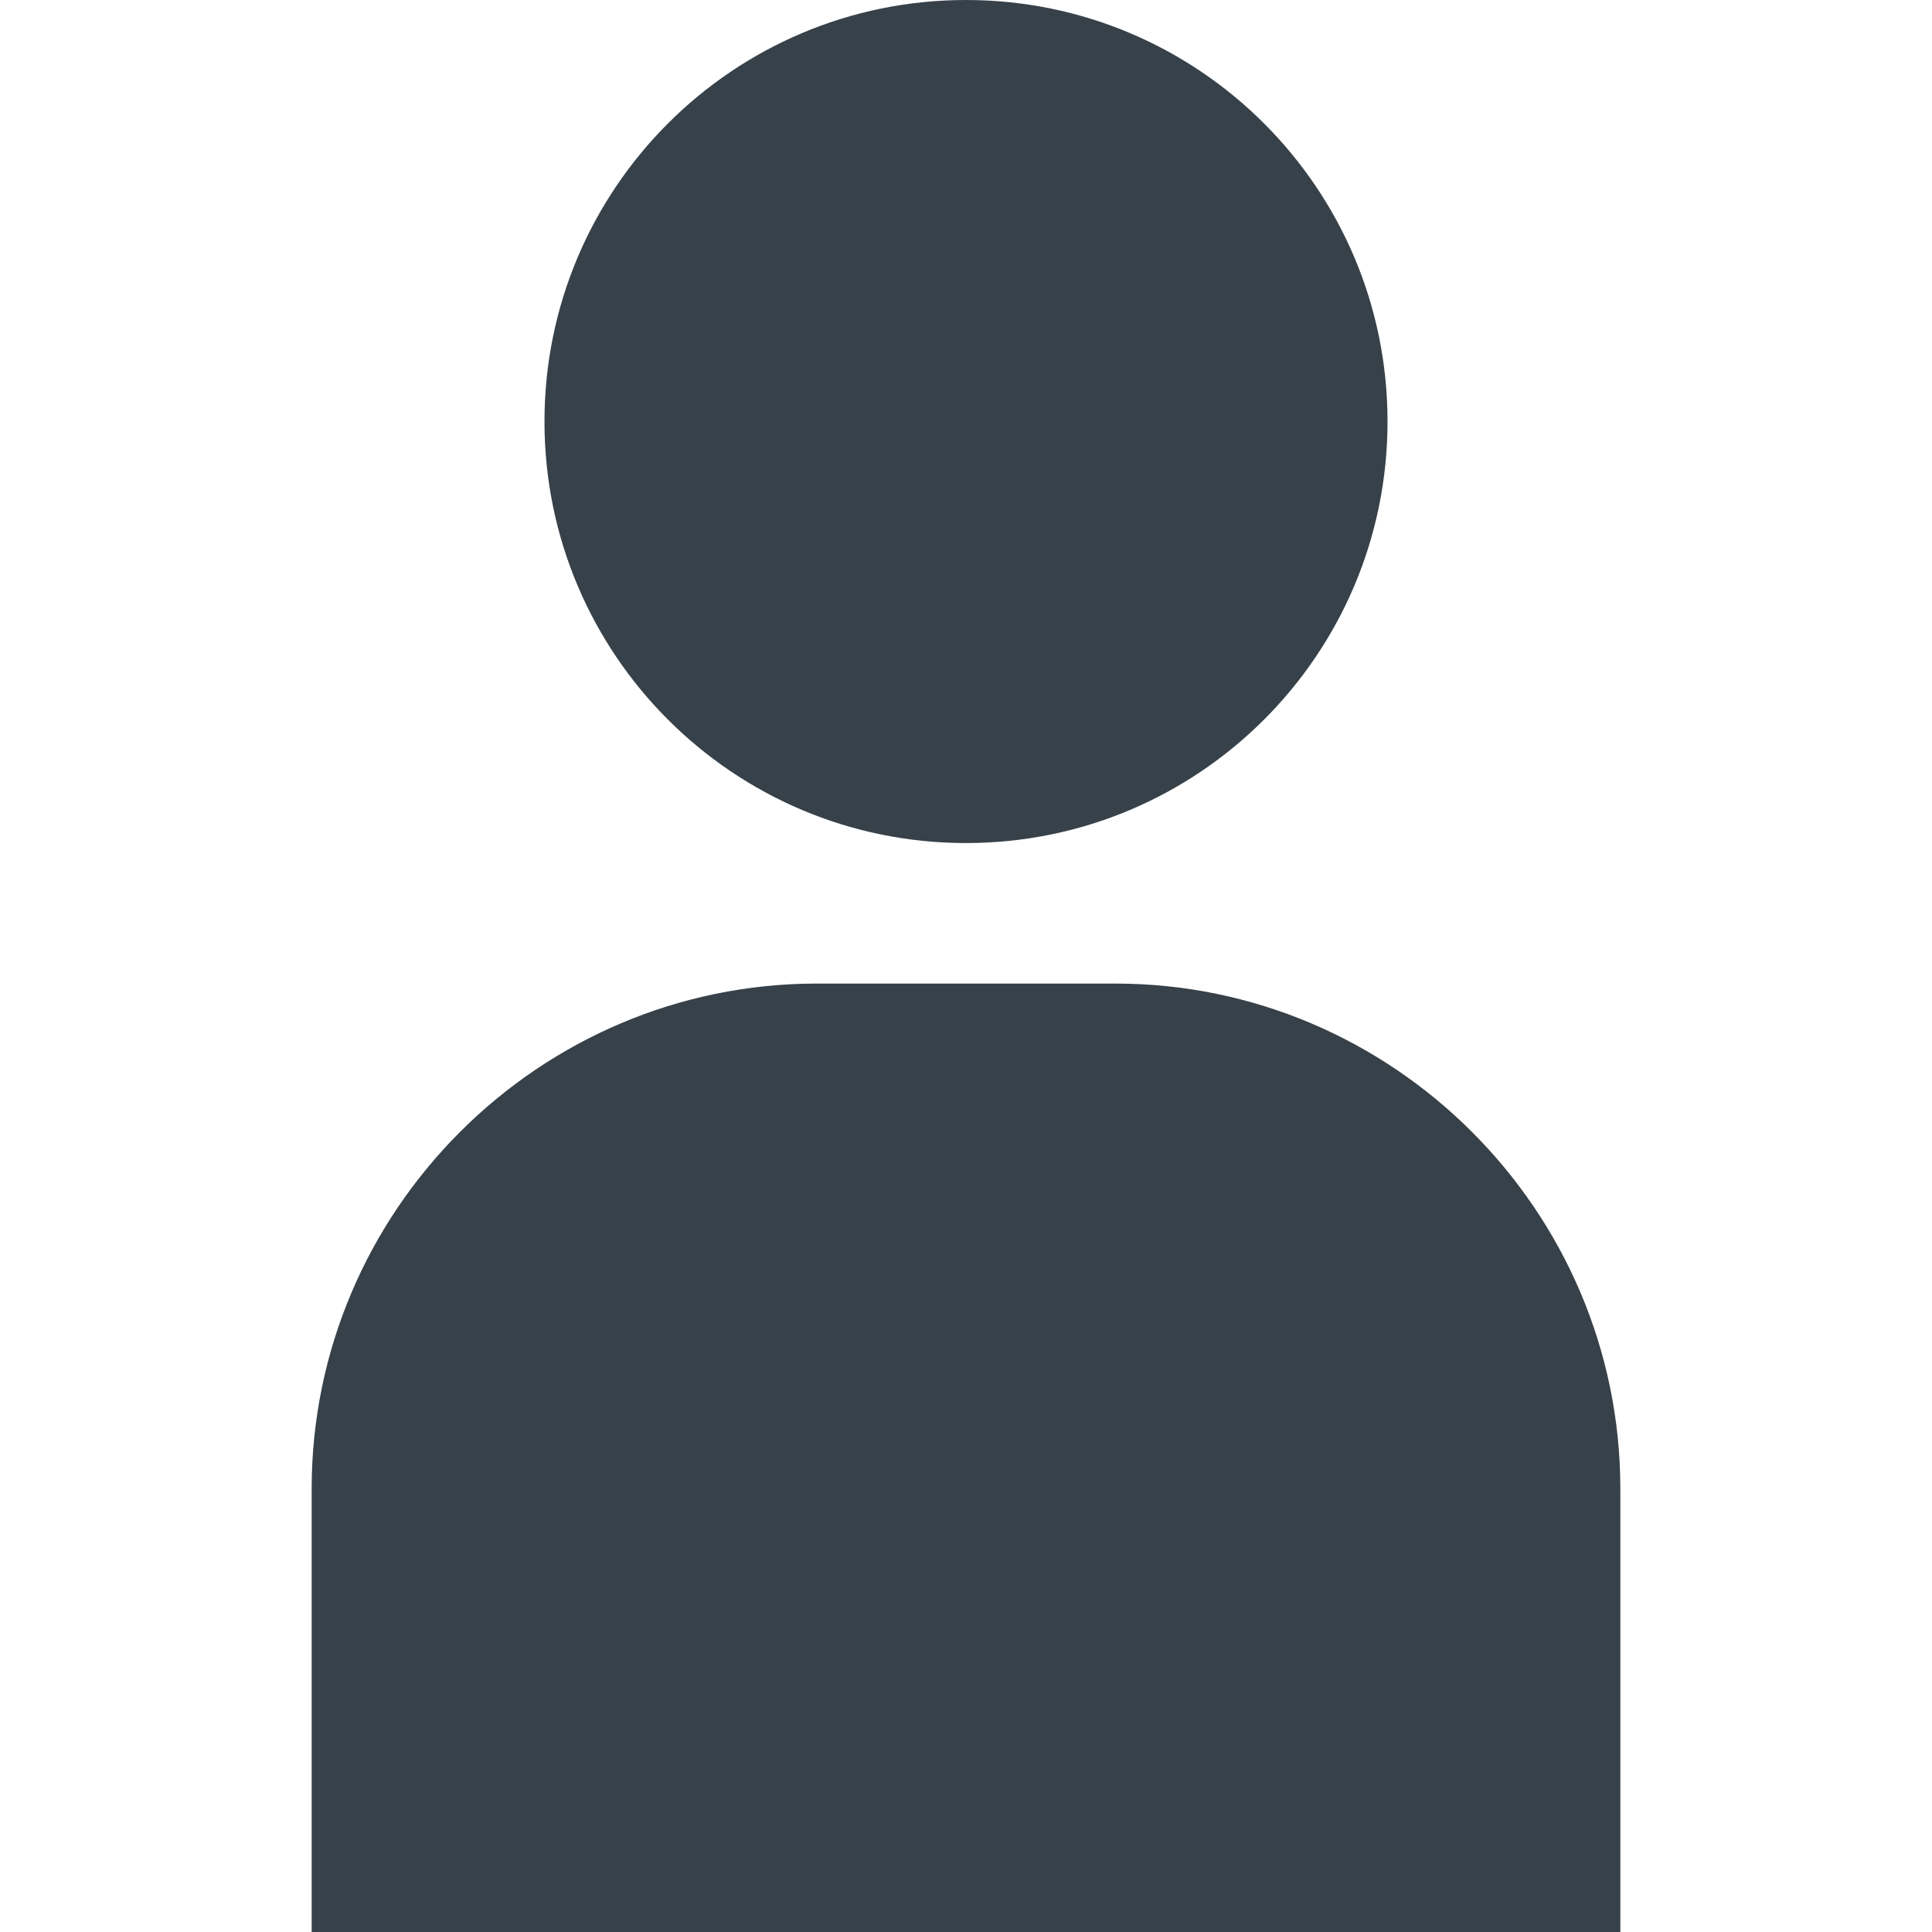
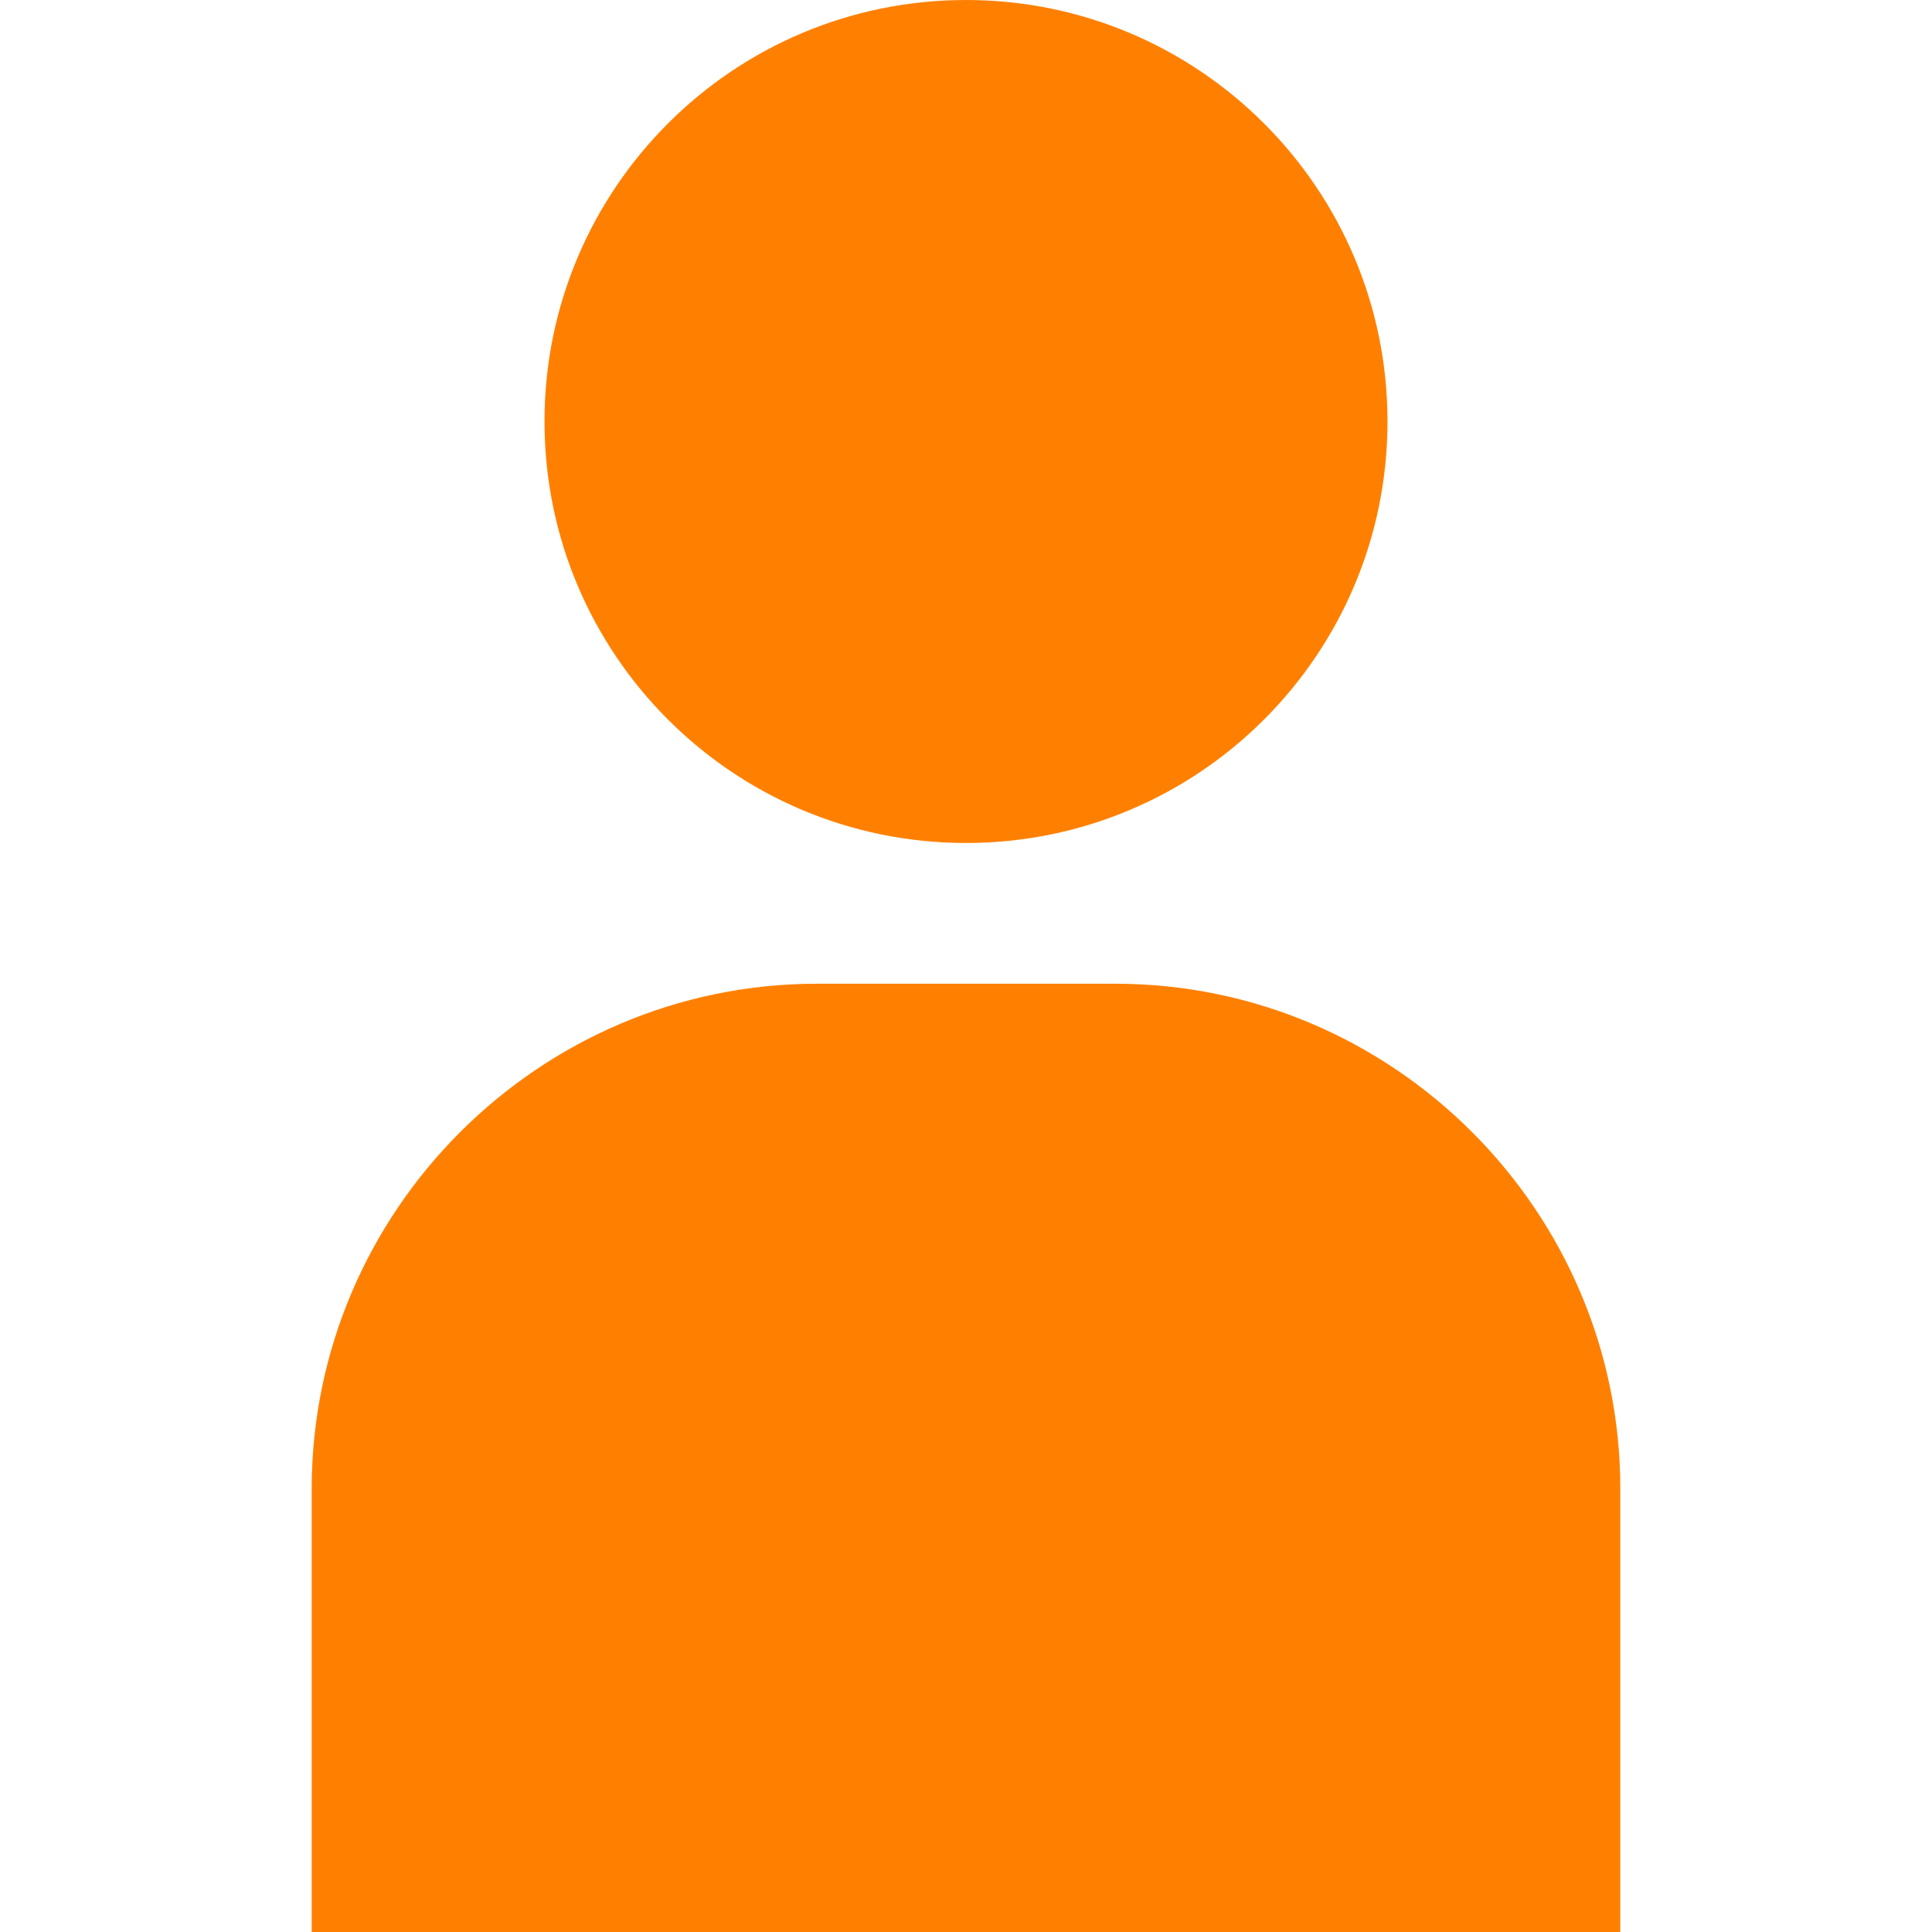
<svg xmlns="http://www.w3.org/2000/svg" version="1.1" id="_x31_0" x="0px" y="0px" viewBox="0 0 512 512" style="enable-background:new 0 0 512 512;" xml:space="preserve">
  <style type="text/css">
- 	.st0{fill:#374149;}
+ 	.st0{fill:#FF8000;}
</style>
  <g>
-     <circle class="st0" cx="256" cy="111.709" r="111.709" />
-     <path class="st0" d="M295.586,260.656h-79.125c-73.637,0-133.867,60.227-133.867,133.863v116.965v0.36l0,0V512h346.813V394.519   C429.406,320.883,369.176,260.656,295.586,260.656z" />
+     <circle class="st0" cx="256" cy="111.7" r="111.7" />
+     <path class="st0" d="M295.6,260.7h-79.1c-73.6,0-133.9,60.2-133.9,133.9v117v0.4l0,0v0.2h346.8V394.5   C429.4,320.9,369.2,260.7,295.6,260.7z" />
  </g>
</svg>
